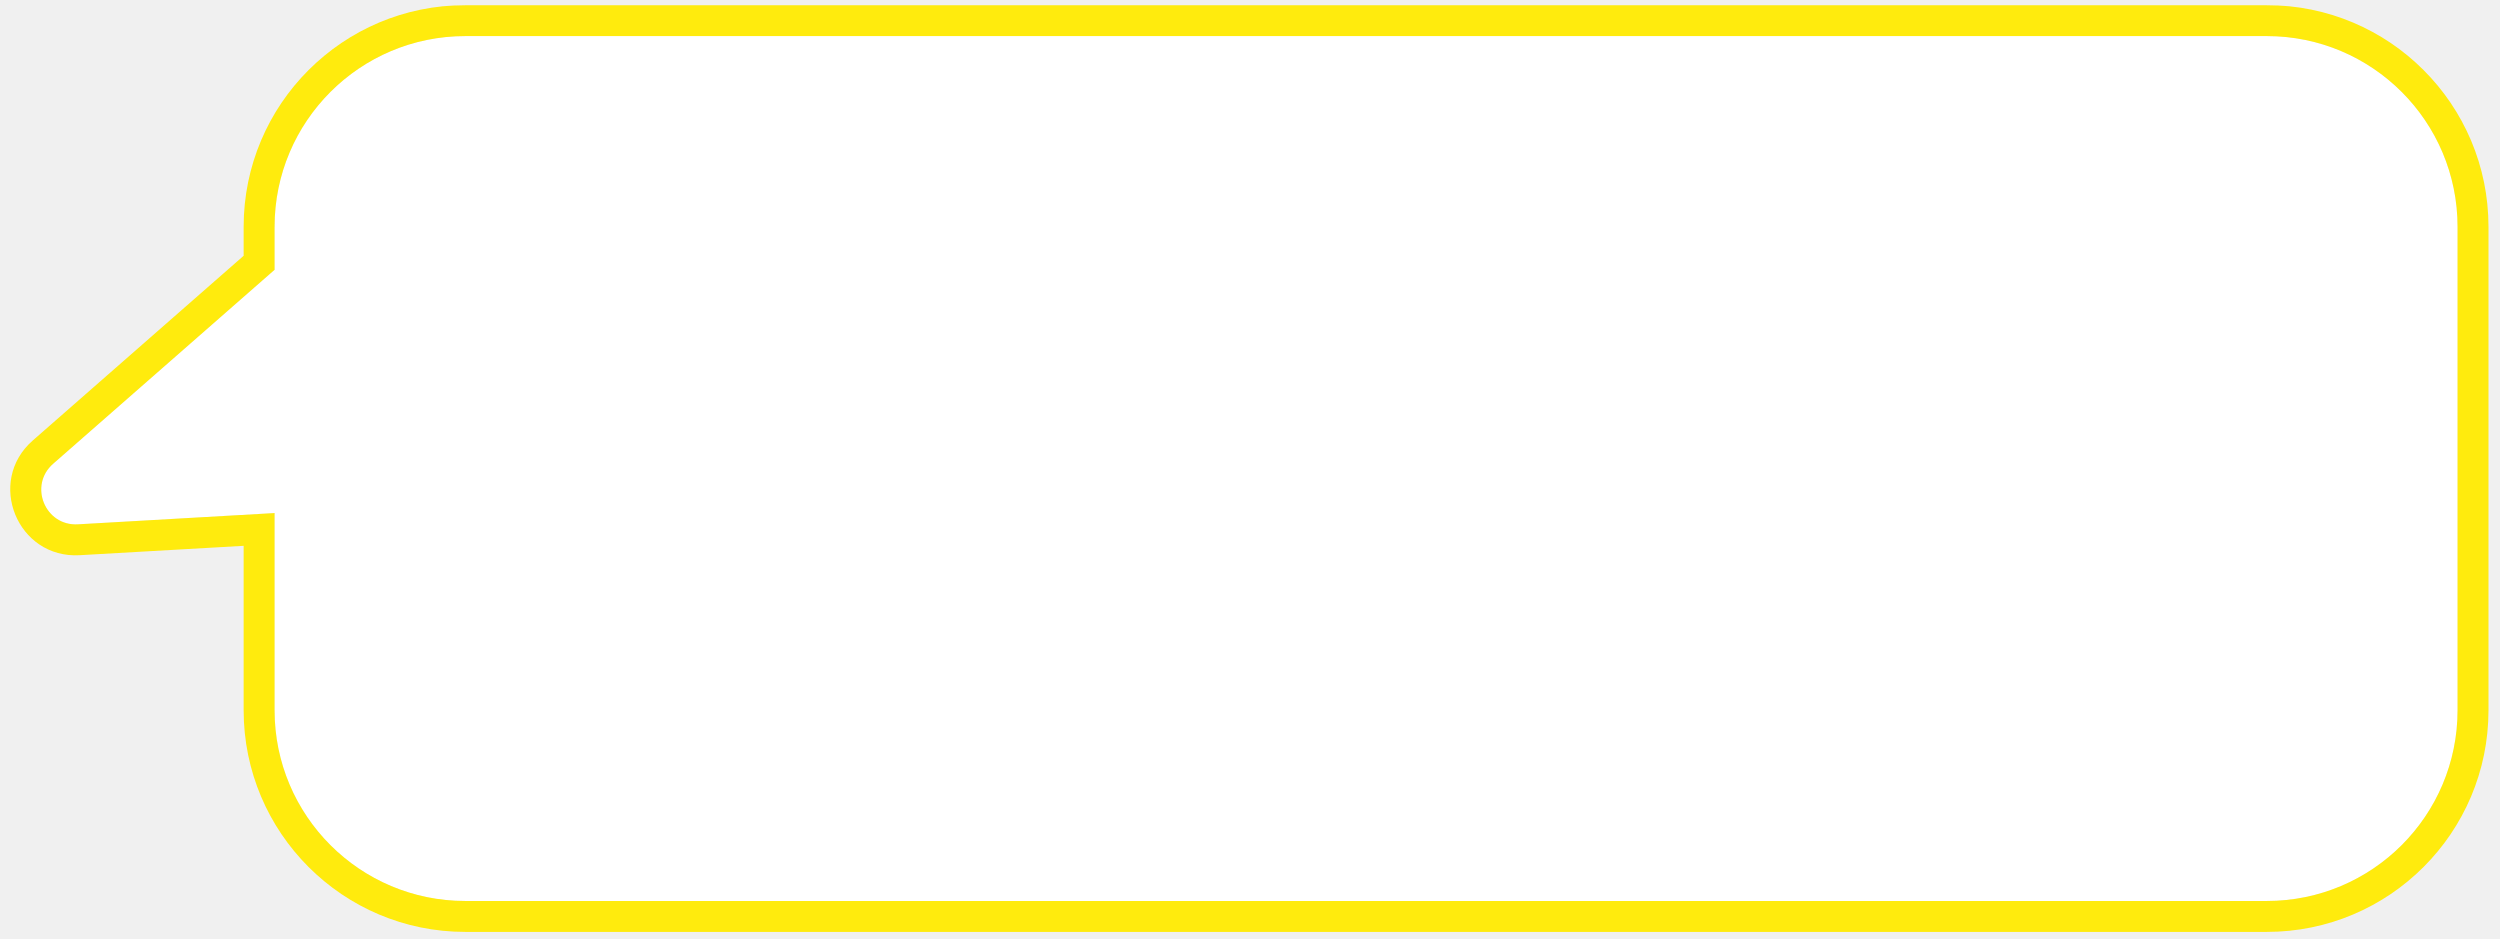
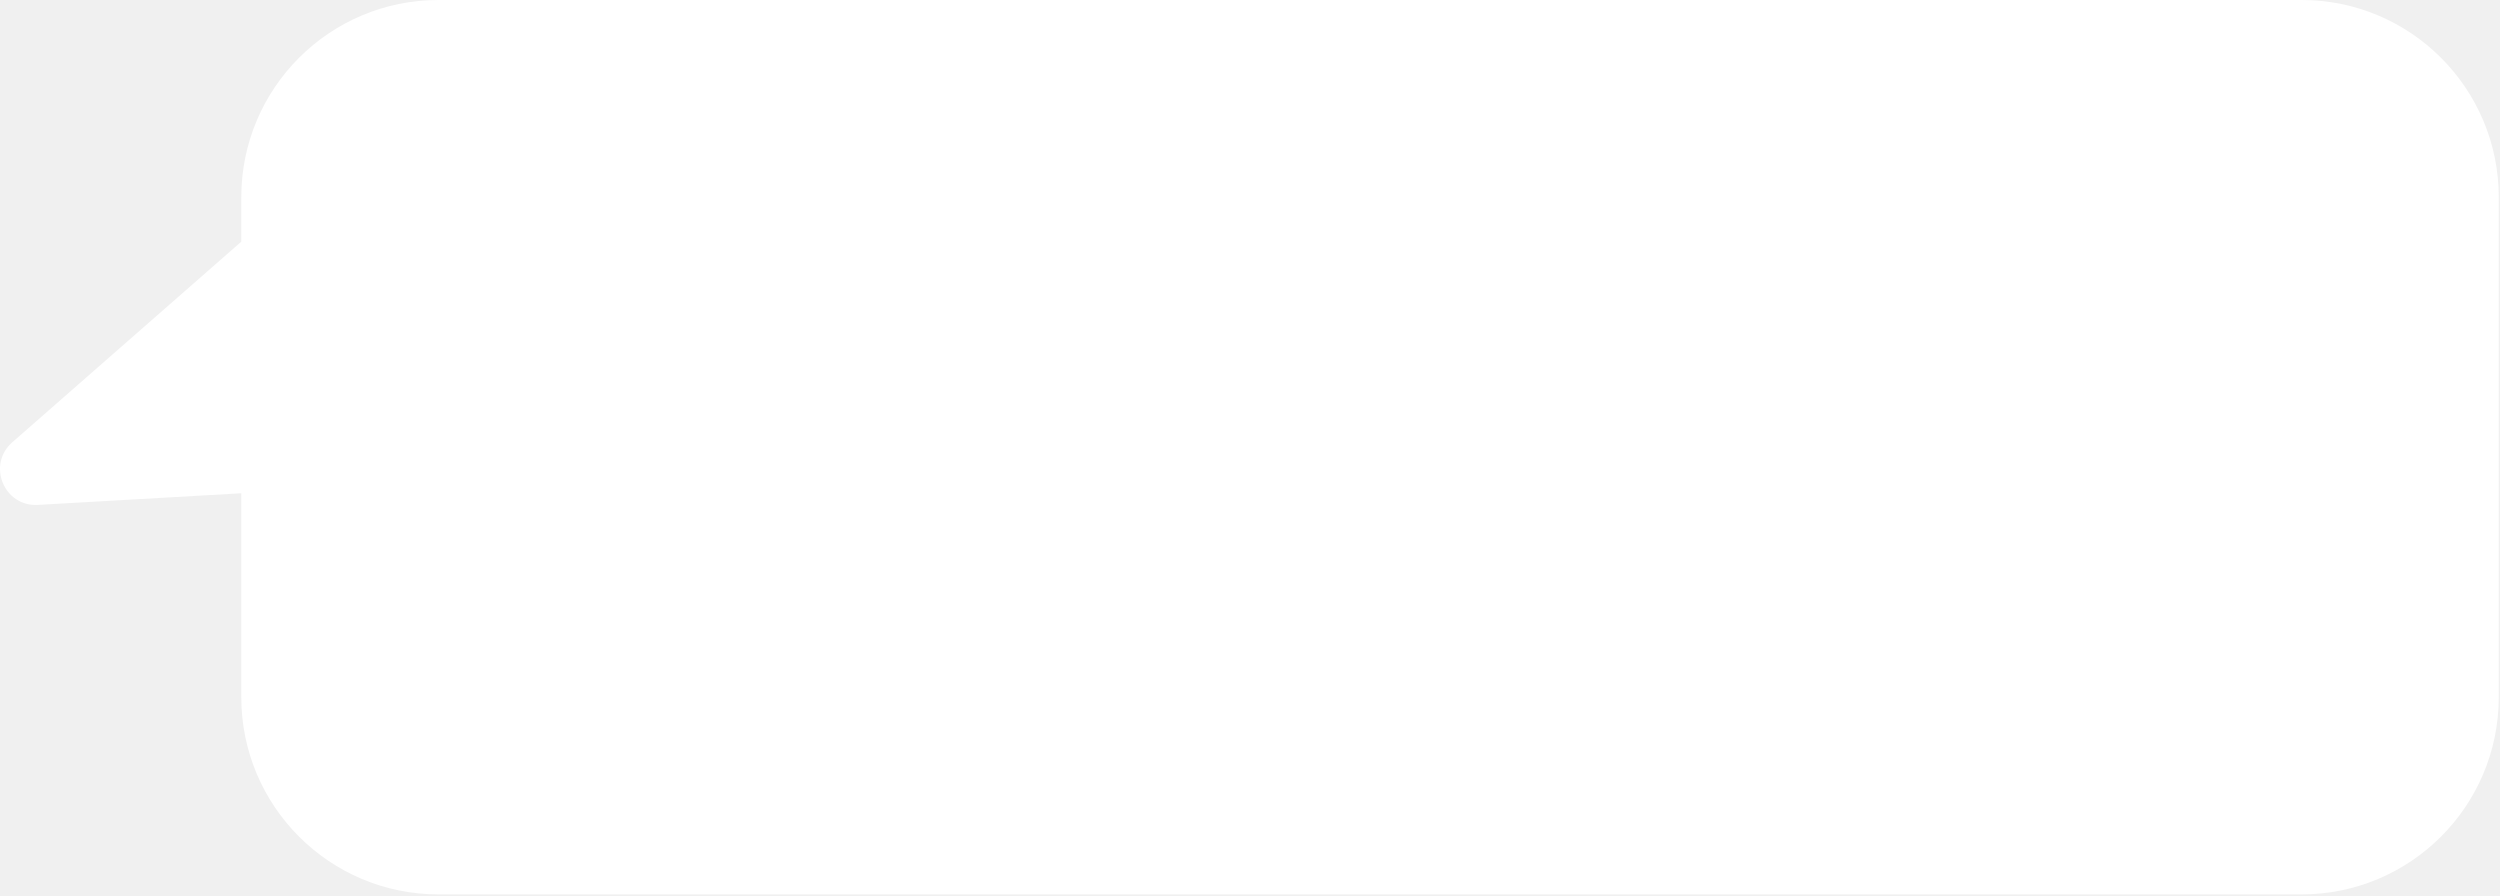
- <svg xmlns="http://www.w3.org/2000/svg" width="970" height="364" viewBox="0 0 970 364" fill="none">
-   <mask id="path-1-outside-1_132_67" maskUnits="userSpaceOnUse" x="3" y="2" width="963" height="360" fill="black">
-     <rect fill="white" x="3" y="2" width="963" height="360" />
-     <path fill-rule="evenodd" clip-rule="evenodd" d="M180.532 14C139.663 14 106.532 47.131 106.532 88V104.677L20.612 179.943C11.004 188.359 17.472 204.171 30.224 203.441L106.532 199.071V275.58C106.532 316.449 139.663 349.58 180.532 349.58H879.534C920.404 349.58 953.534 316.449 953.534 275.579V88C953.534 47.131 920.403 14 879.534 14H180.532Z" />
-   </mask>
-   <path fill-rule="evenodd" clip-rule="evenodd" d="M180.532 14C139.663 14 106.532 47.131 106.532 88V104.677L20.612 179.943C11.004 188.359 17.472 204.171 30.224 203.441L106.532 199.071V275.58C106.532 316.449 139.663 349.58 180.532 349.58H879.534C920.404 349.58 953.534 316.449 953.534 275.579V88C953.534 47.131 920.403 14 879.534 14H180.532Z" fill="white" />
-   <path d="M106.532 104.677L114.439 113.704L118.532 110.119V104.677H106.532ZM20.612 179.943L12.705 170.916H12.705L20.612 179.943ZM30.224 203.441L29.538 191.461H29.538L30.224 203.441ZM106.532 199.071H118.532V186.365L105.846 187.091L106.532 199.071ZM118.532 88C118.532 53.758 146.29 26 180.532 26V2C133.035 2 94.532 40.504 94.532 88H118.532ZM118.532 104.677V88H94.532V104.677H118.532ZM28.519 188.969L114.439 113.704L98.625 95.651L12.705 170.916L28.519 188.969ZM29.538 191.461C28.982 191.493 28.774 191.362 28.683 191.3C28.52 191.19 28.295 190.957 28.14 190.579C27.985 190.2 27.982 189.876 28.022 189.683C28.044 189.575 28.1 189.337 28.519 188.969L12.705 170.916C-5.492 186.857 6.758 216.805 30.91 215.421L29.538 191.461ZM105.846 187.091L29.538 191.461L30.91 215.421L107.218 211.052L105.846 187.091ZM118.532 275.58V199.071H94.532V275.58H118.532ZM180.532 337.58C146.29 337.58 118.532 309.821 118.532 275.58H94.532C94.532 323.076 133.035 361.58 180.532 361.58V337.58ZM879.534 337.58H180.532V361.58H879.534V337.58ZM941.534 275.579C941.534 309.821 913.776 337.58 879.534 337.58V361.58C927.031 361.58 965.534 323.076 965.534 275.579H941.534ZM941.534 88V275.579H965.534V88H941.534ZM879.534 26C913.776 26 941.534 53.758 941.534 88H965.534C965.534 40.504 927.031 2 879.534 2V26ZM180.532 26H879.534V2H180.532V26Z" fill="#FFEB0D" mask="url(#path-1-outside-1_132_67)" />
+ <svg xmlns="http://www.w3.org/2000/svg" width="938" height="336" viewBox="0 0 938 336" fill="none">
+   <path fill-rule="evenodd" clip-rule="evenodd" d="M164.532 0C123.663 0 90.532 33.131 90.532 74V90.677L4.612 165.943C-4.996 174.359 1.472 190.171 14.224 189.441L90.532 185.071V261.58C90.532 302.449 123.663 335.58 164.532 335.58H863.534C904.404 335.58 937.534 302.449 937.534 261.579V74C937.534 33.131 904.403 0 863.534 0H164.532Z" fill="white" />
</svg>
